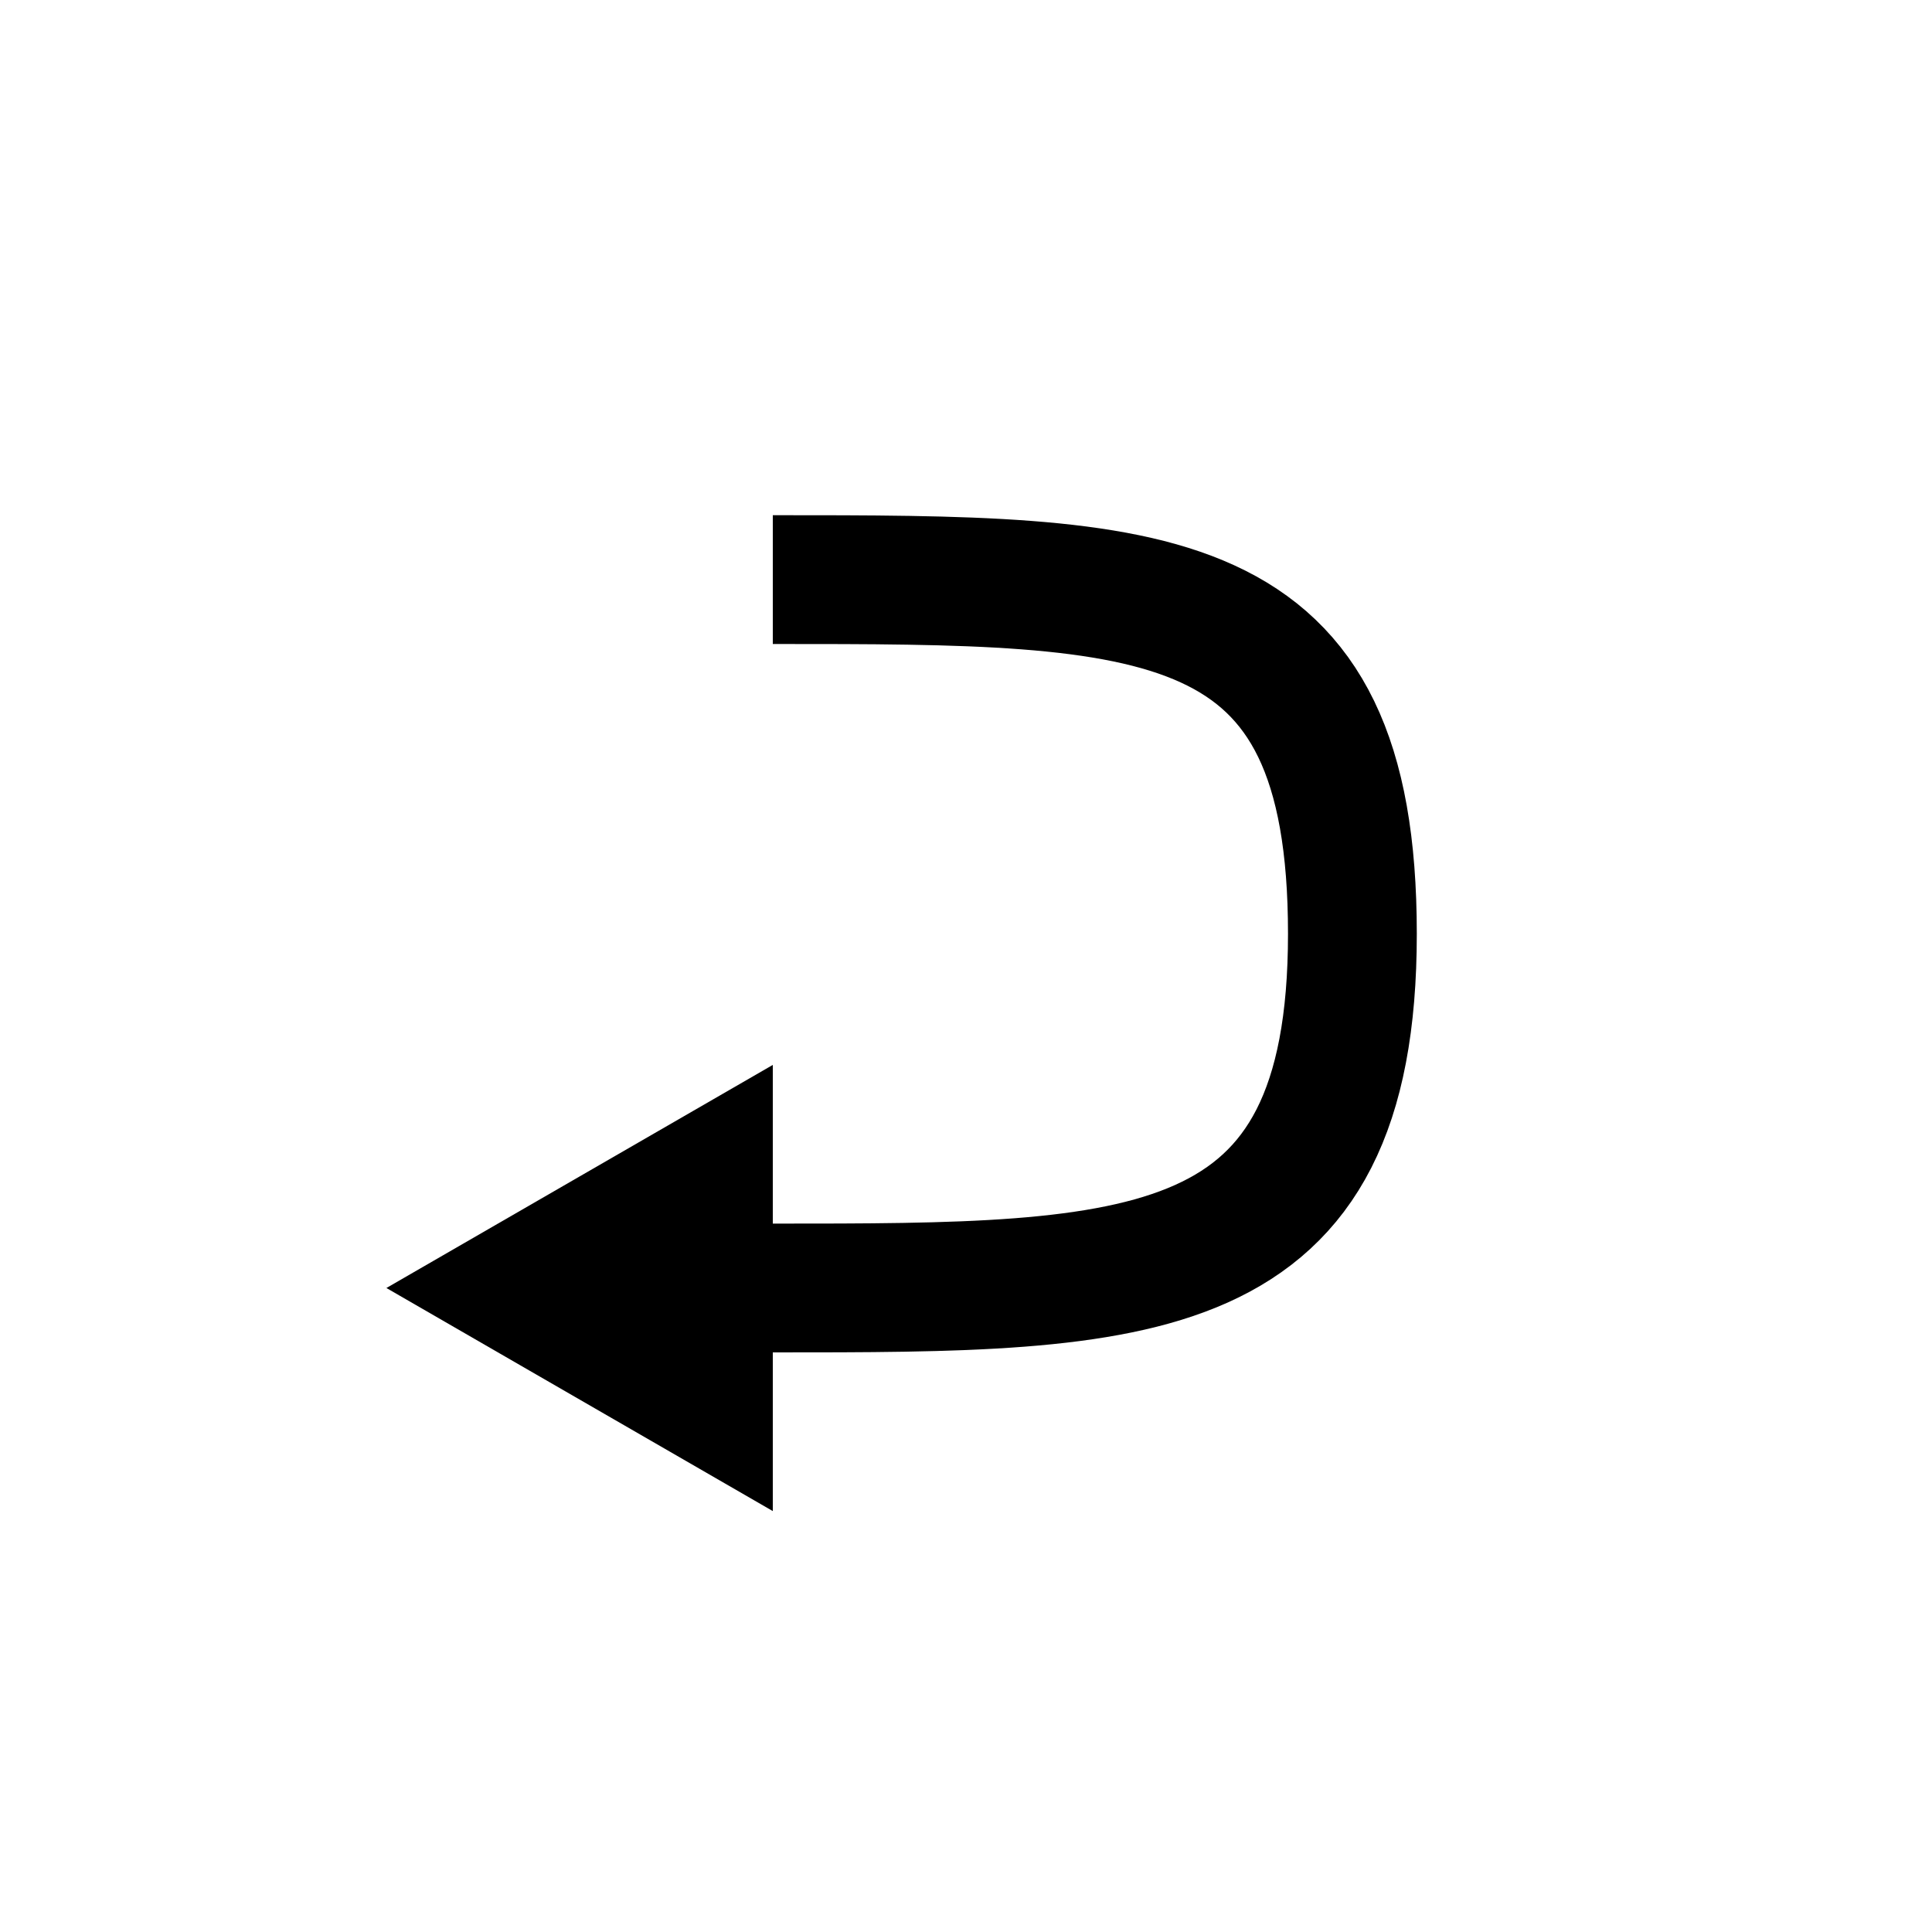
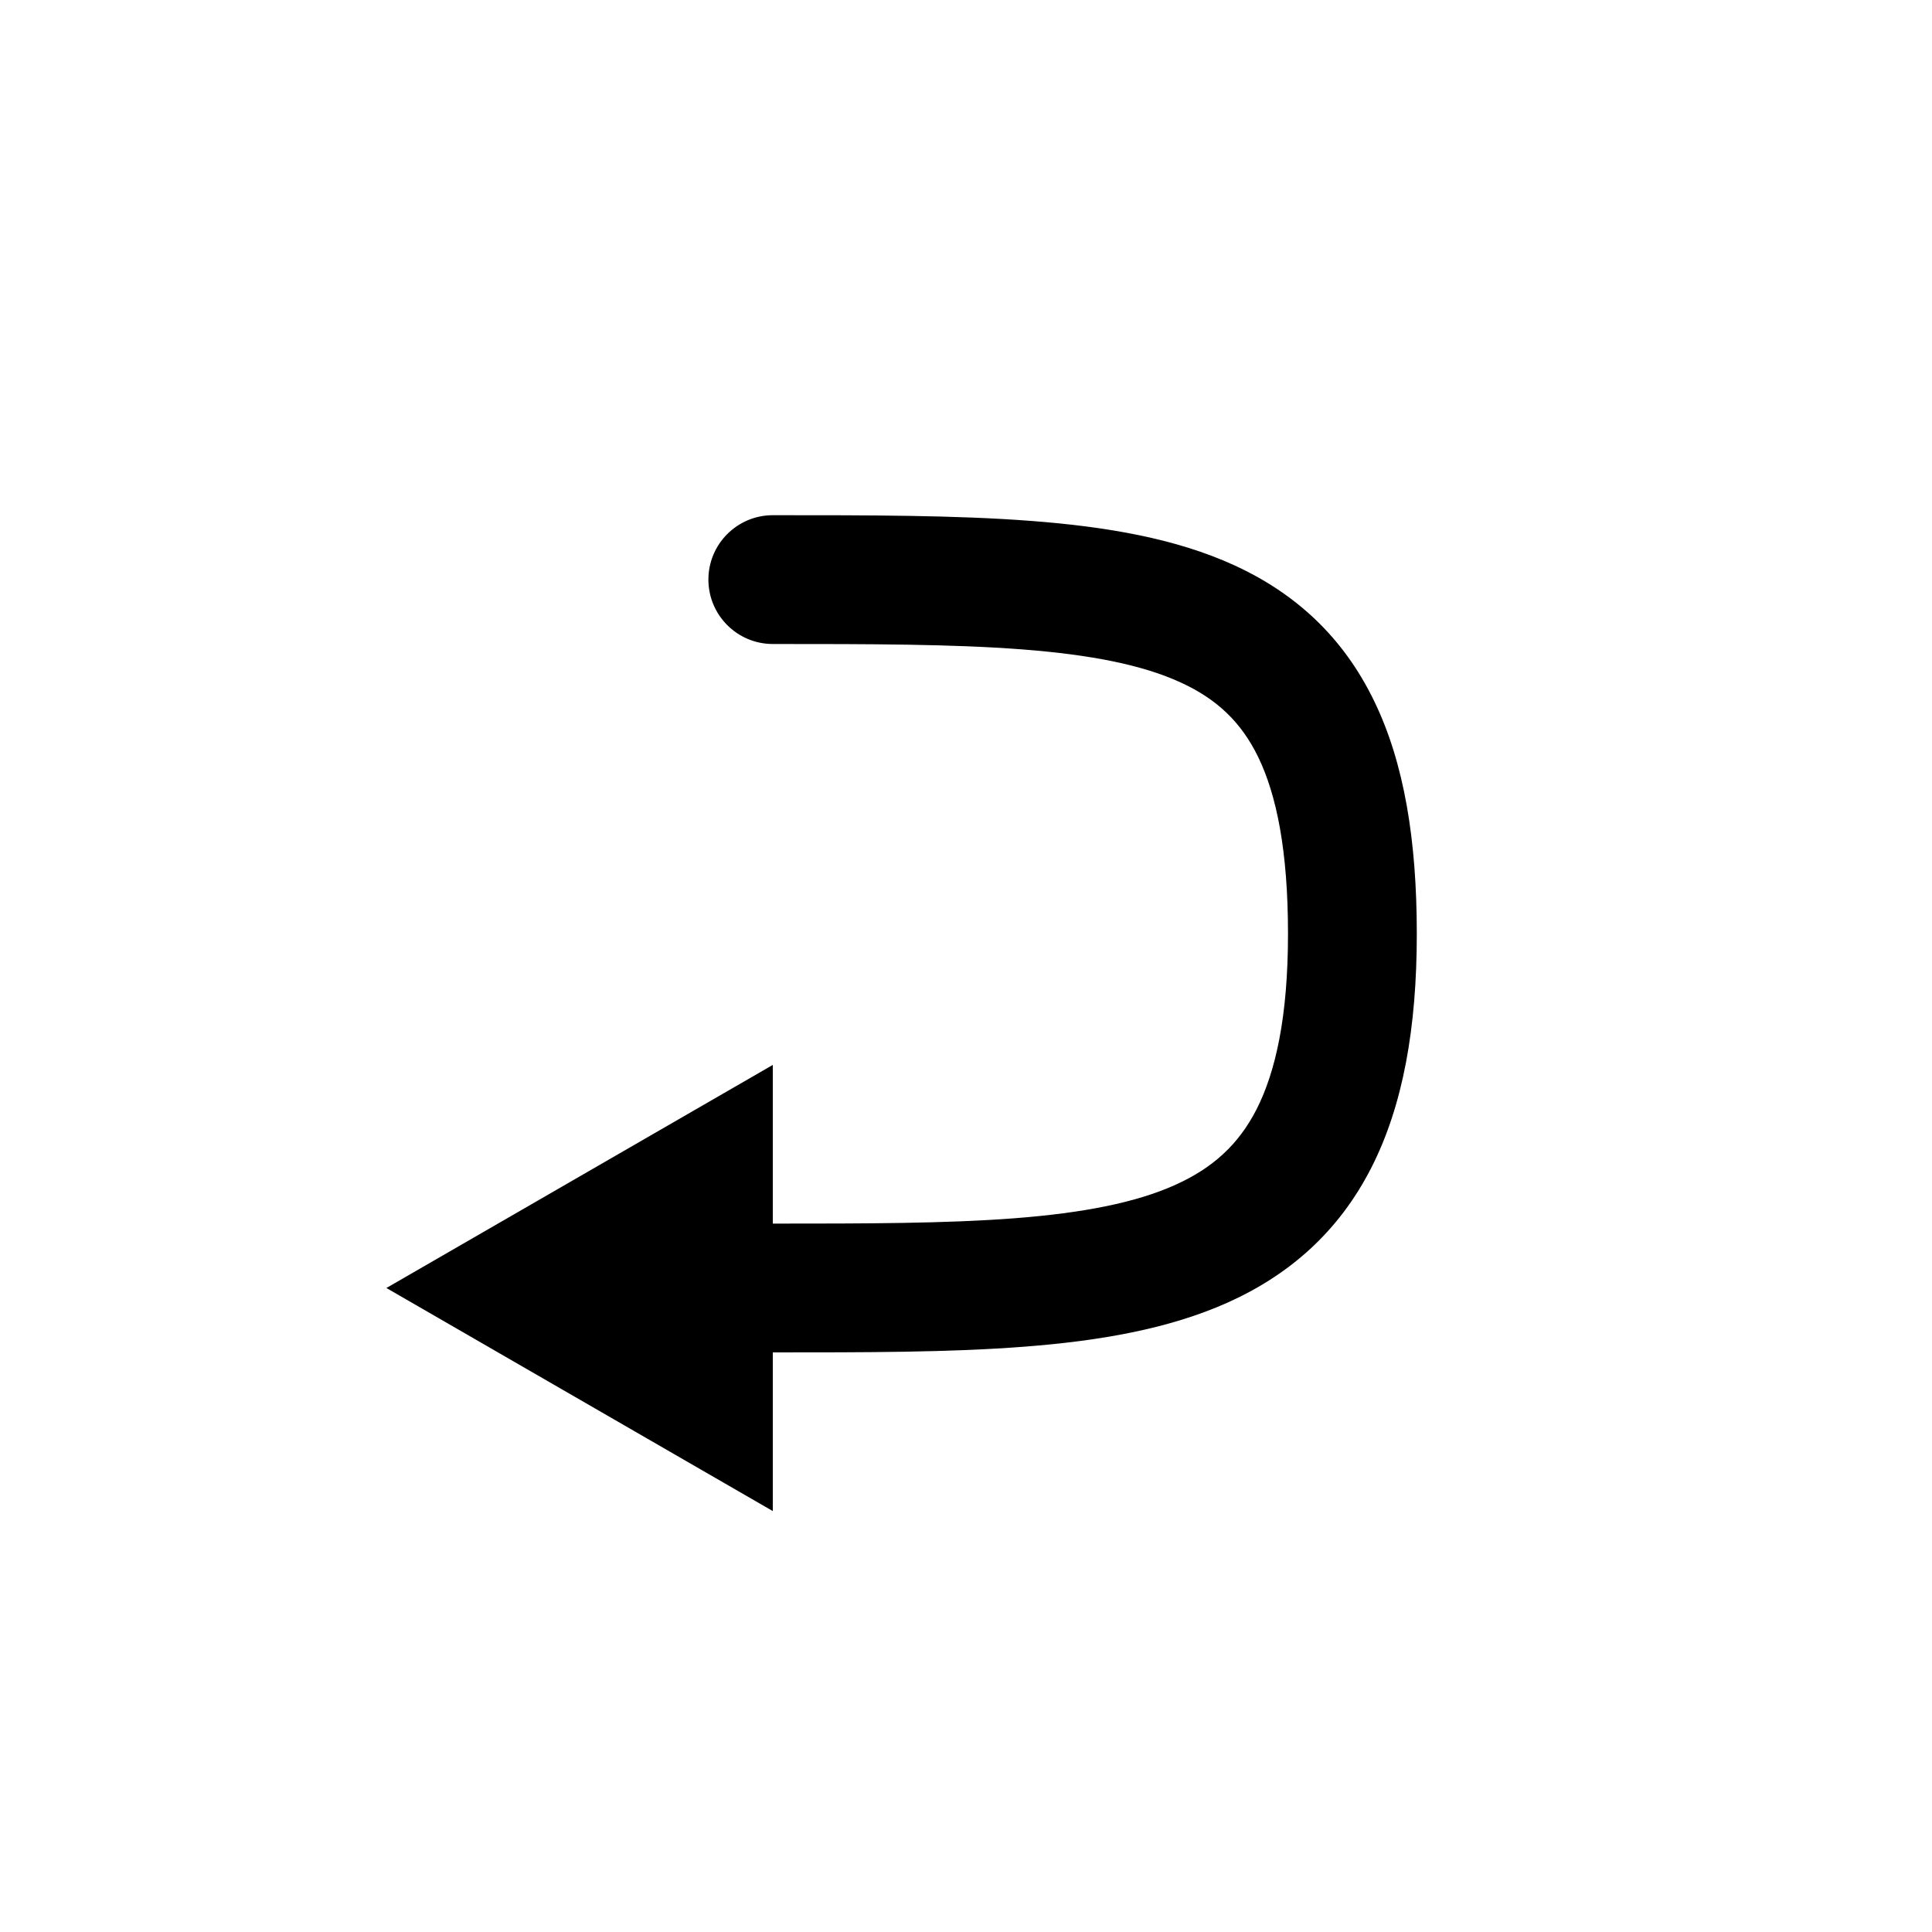
<svg xmlns="http://www.w3.org/2000/svg" width="30" height="30" viewBox="0 0 30 30" fill="none">
-   <path d="M12 9C18 9 21 9 21 14.5C21 20 17.75 20 12 20" stroke="black" stroke-width="2" />
+   <path d="M12 8C11.448 8 11 8.448 11 9C11 9.552 11.448 10 12 10V8ZM12 10C13.512 10 14.782 10.001 15.861 10.083C16.945 10.166 17.743 10.326 18.333 10.597C18.888 10.851 19.271 11.207 19.538 11.757C19.82 12.34 20 13.201 20 14.5H22C22 13.049 21.805 11.848 21.337 10.884C20.854 9.886 20.112 9.212 19.167 8.778C18.257 8.361 17.18 8.178 16.014 8.089C14.843 7.999 13.488 8 12 8V10ZM20 14.5C20 15.789 19.807 16.645 19.512 17.225C19.231 17.776 18.826 18.14 18.247 18.4C17.637 18.674 16.826 18.834 15.755 18.917C14.688 18.999 13.449 19 12 19V21C13.426 21 14.749 21.001 15.909 20.911C17.065 20.822 18.145 20.638 19.066 20.225C20.018 19.797 20.785 19.13 21.293 18.134C21.786 17.167 22 15.961 22 14.5H20Z" fill="black" />
  <path d="M6 20L12 16.536L12 23.464L6 20Z" fill="black" />
</svg>
